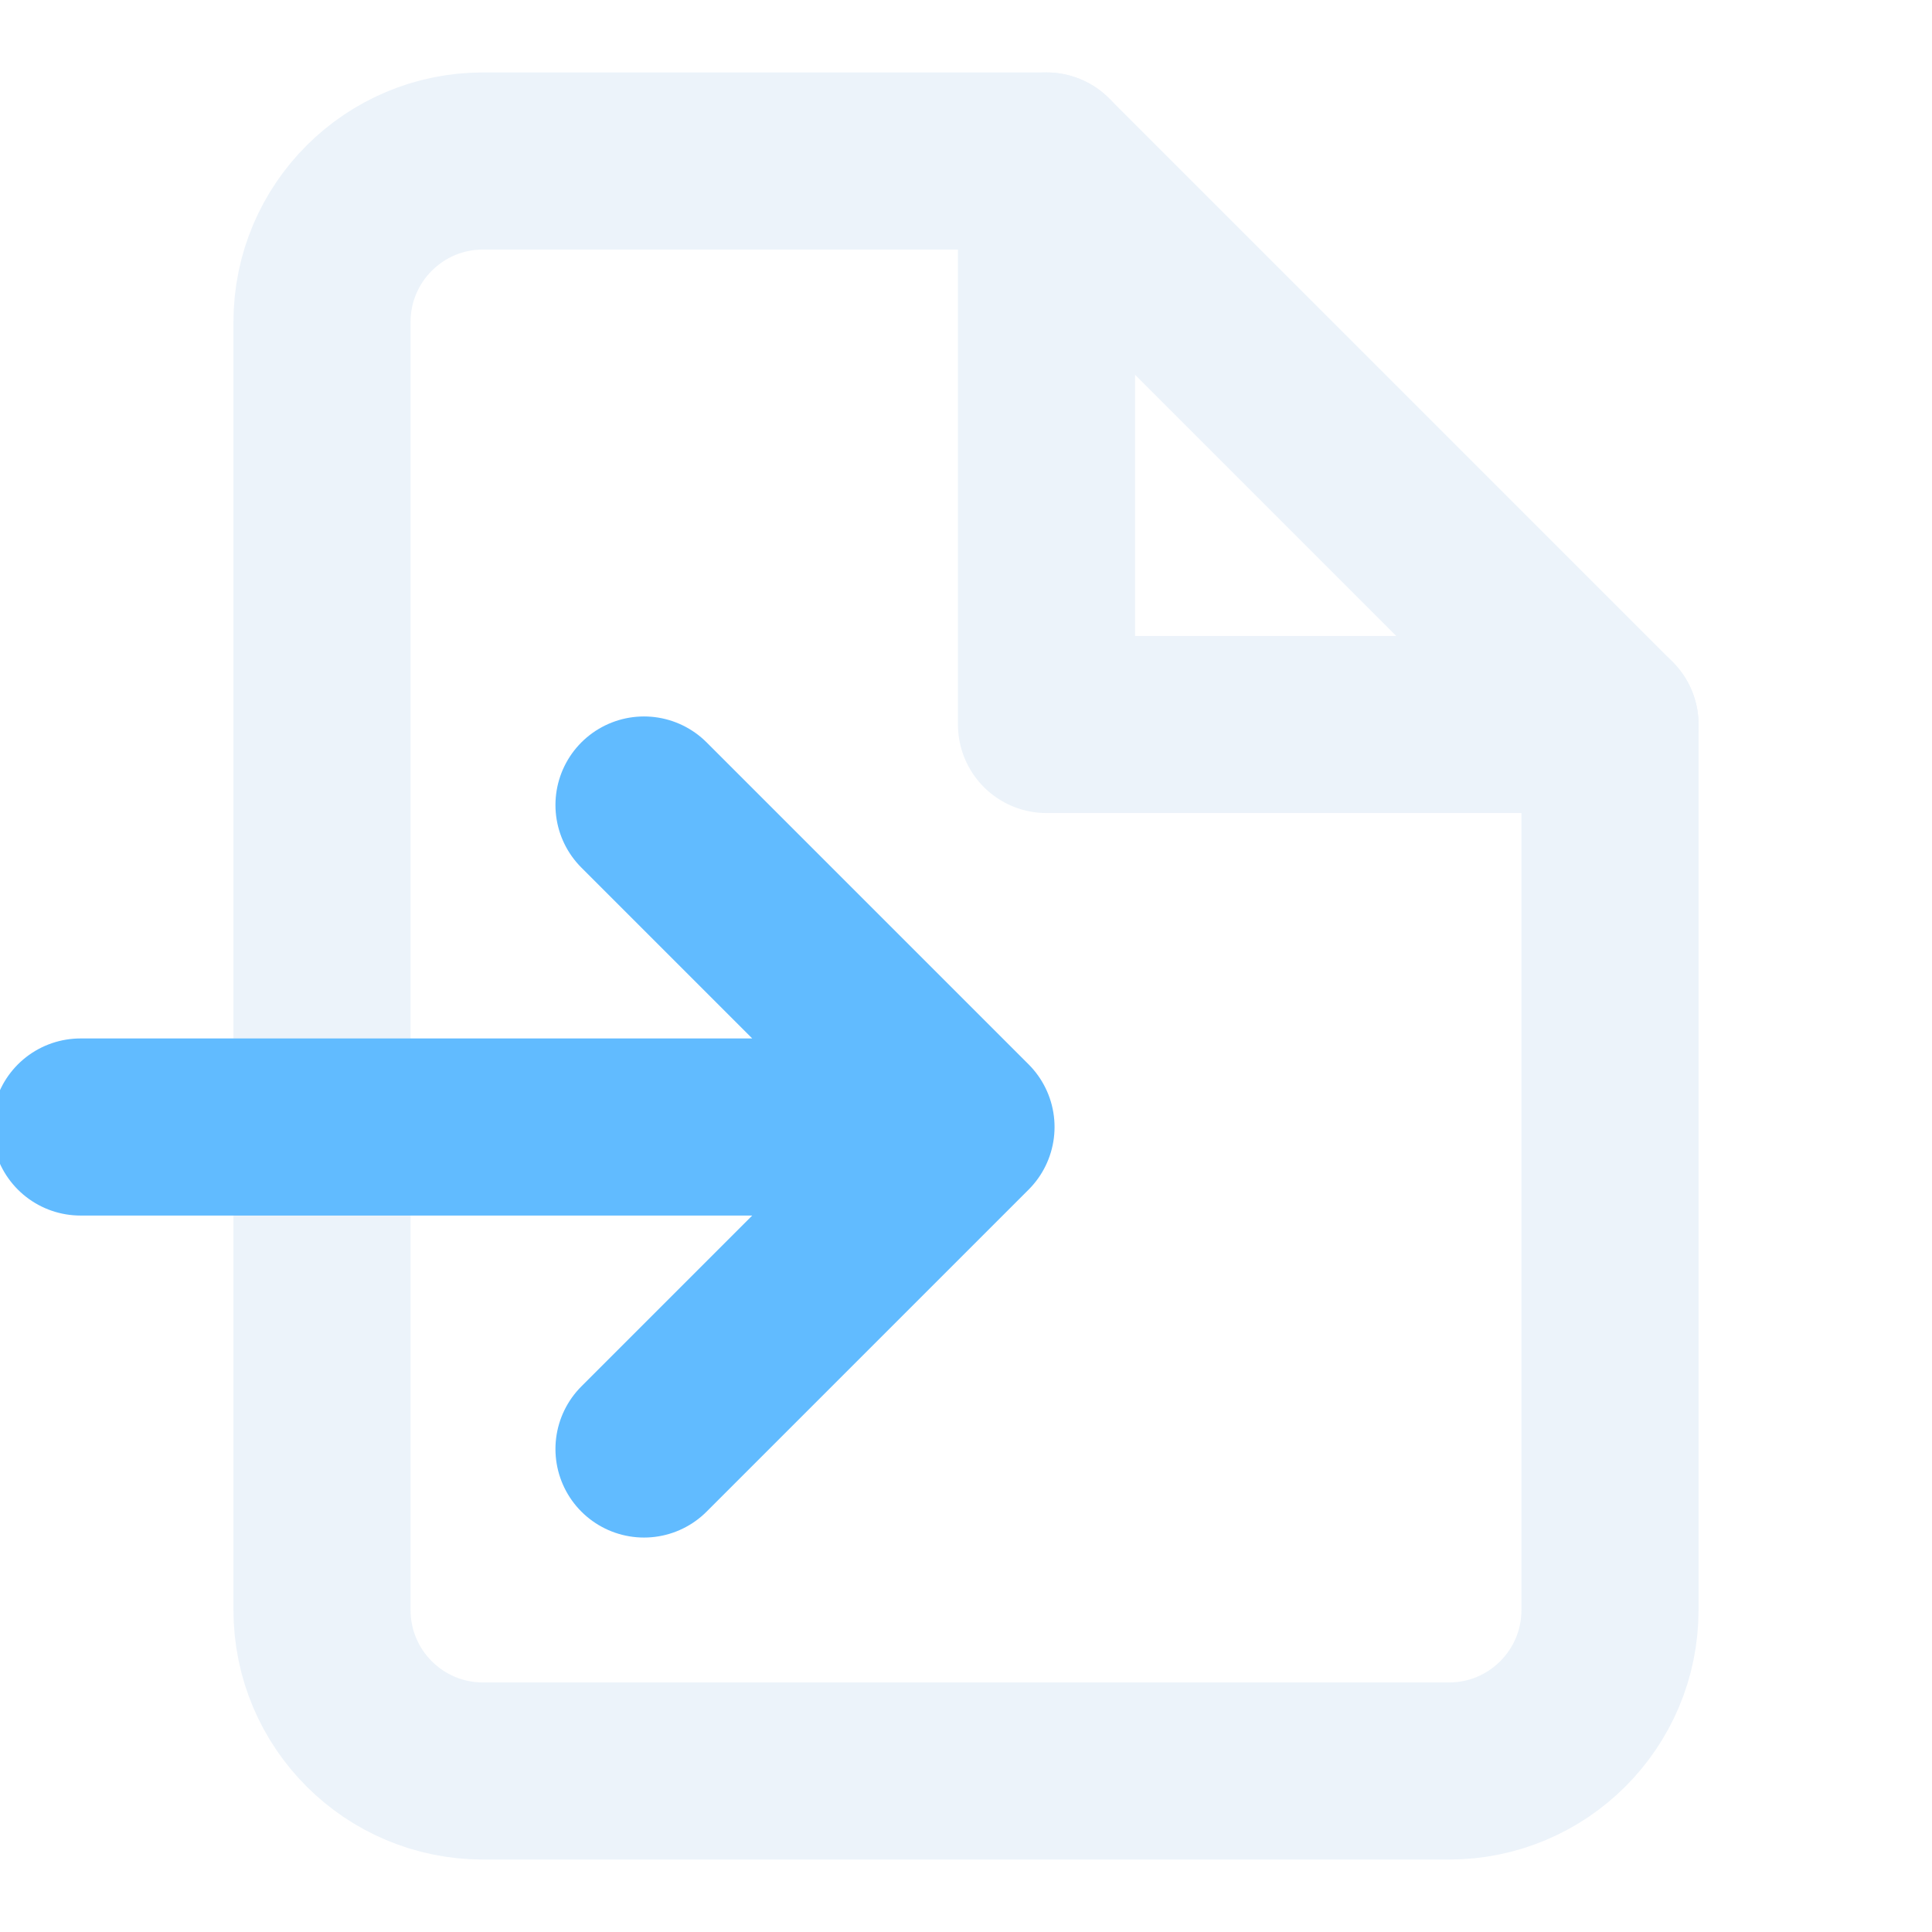
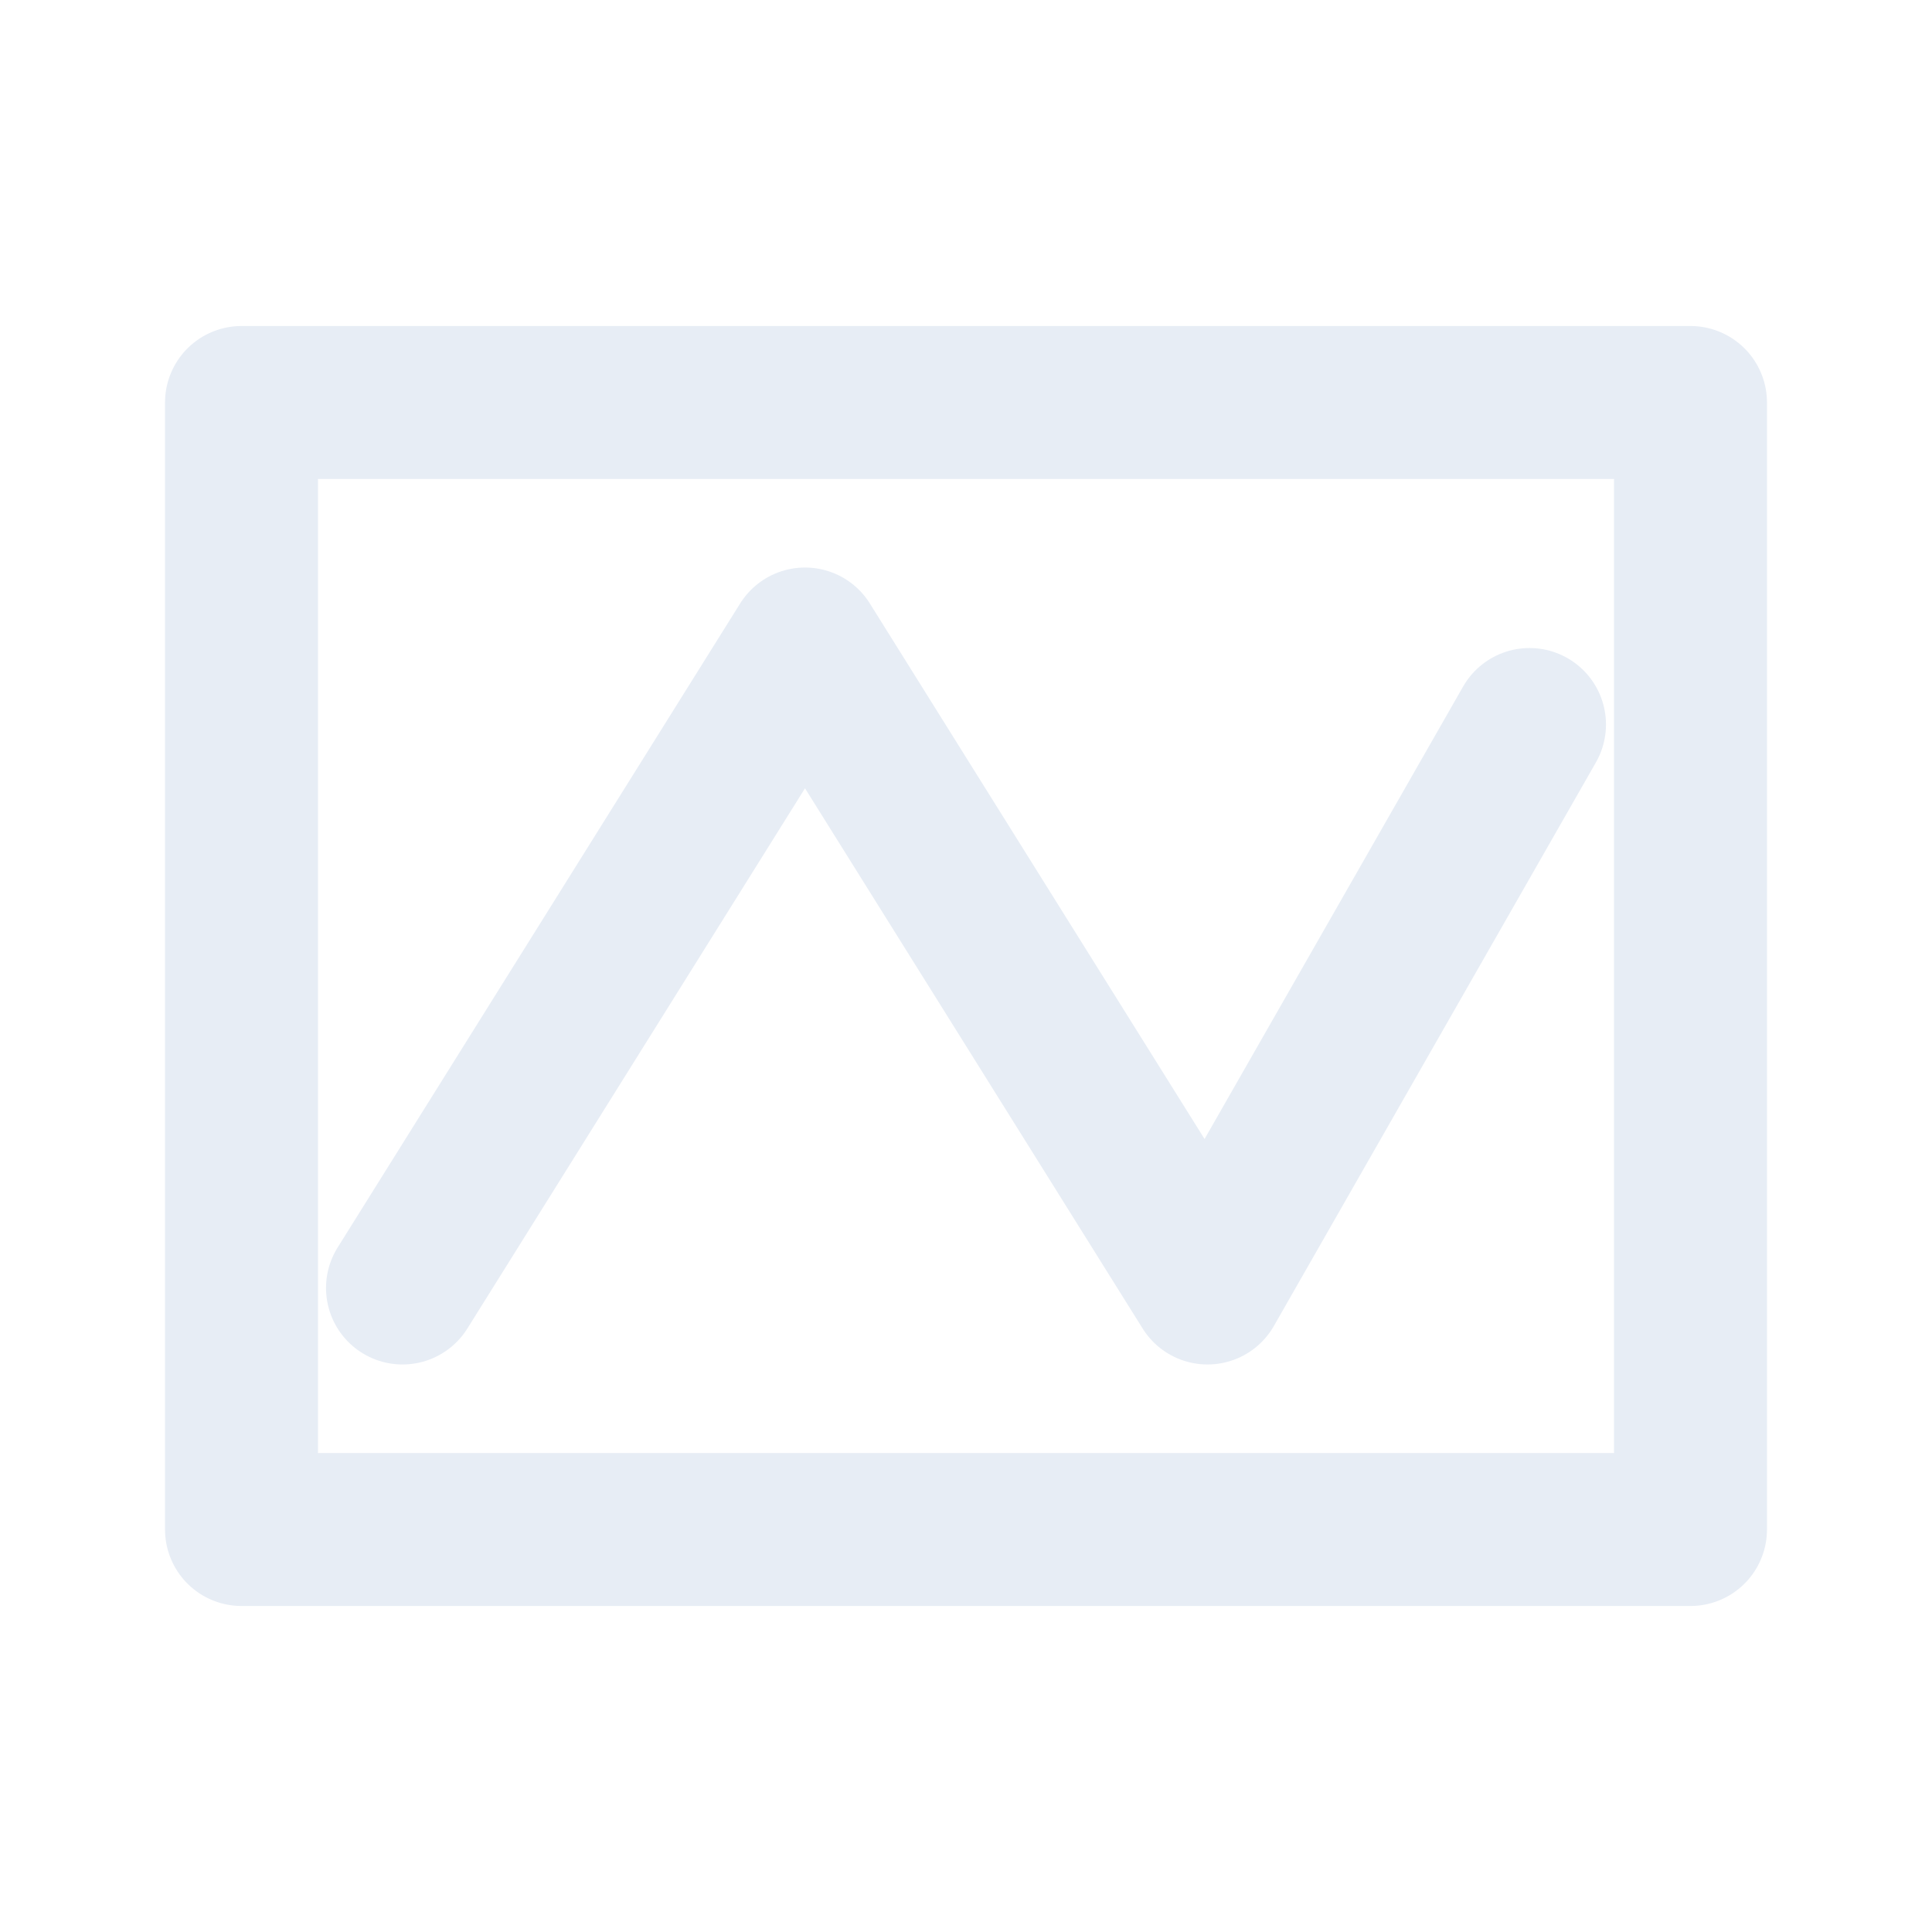
- <svg xmlns="http://www.w3.org/2000/svg" viewBox="0 0 24 24" width="24" height="24" fill="none" stroke="#ECF3FA" stroke-width="2.2" stroke-linecap="round" stroke-linejoin="round">
-   <path d="M13 2H6a2 2 0 0 0-2 2v16a2 2 0 0 0 2 2h12a2 2 0 0 0 2-2V9l-7-7Z" />
-   <path d="M13 2v7h7" />
-   <path d="M1 14h11m-4-4 4 4-4 4" stroke="#61BBFF" />
+ <svg xmlns="http://www.w3.org/2000/svg" width="24" height="24" viewBox="0 0 24 24">
+   <path d="M3 5H21V19H3Z M5 16L10 8L15 16L19 9" fill="none" stroke="#e7edf5" stroke-width="1.9" stroke-linecap="round" stroke-linejoin="round" />
</svg>
